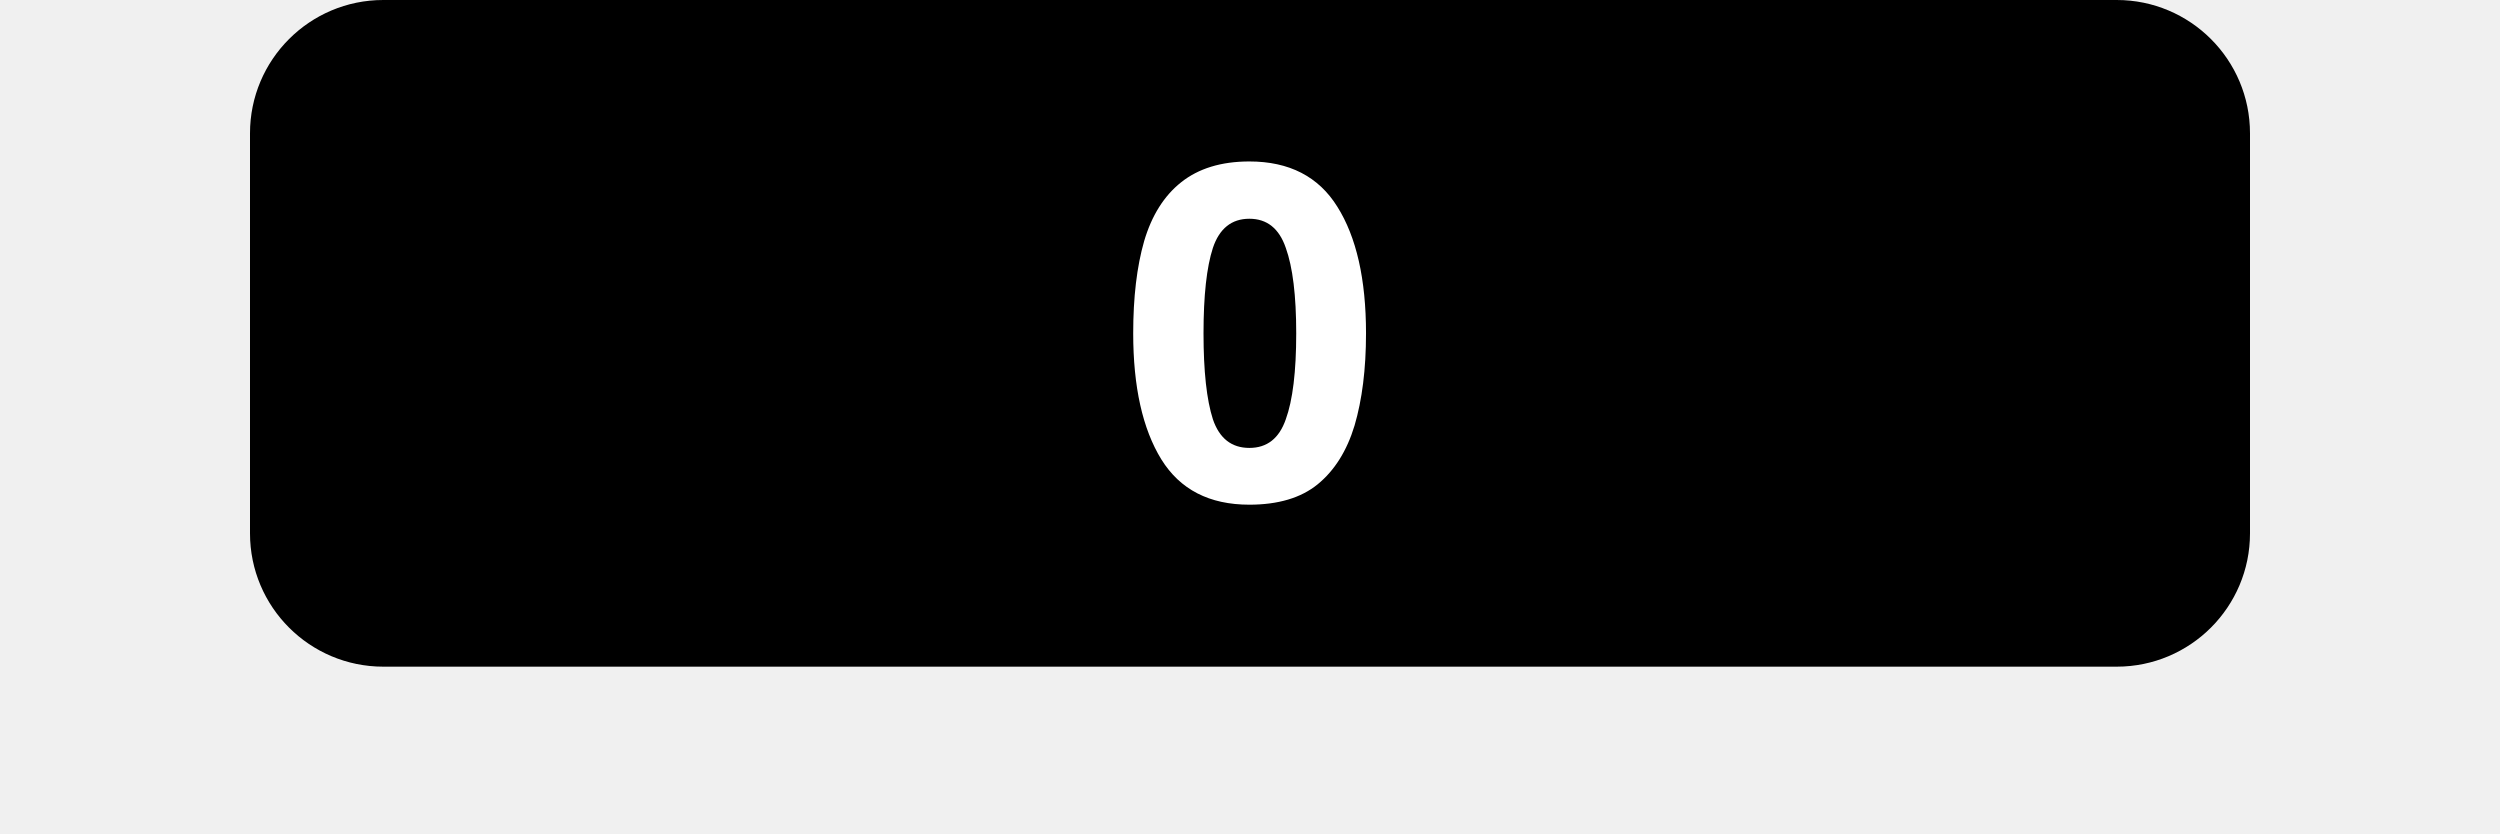
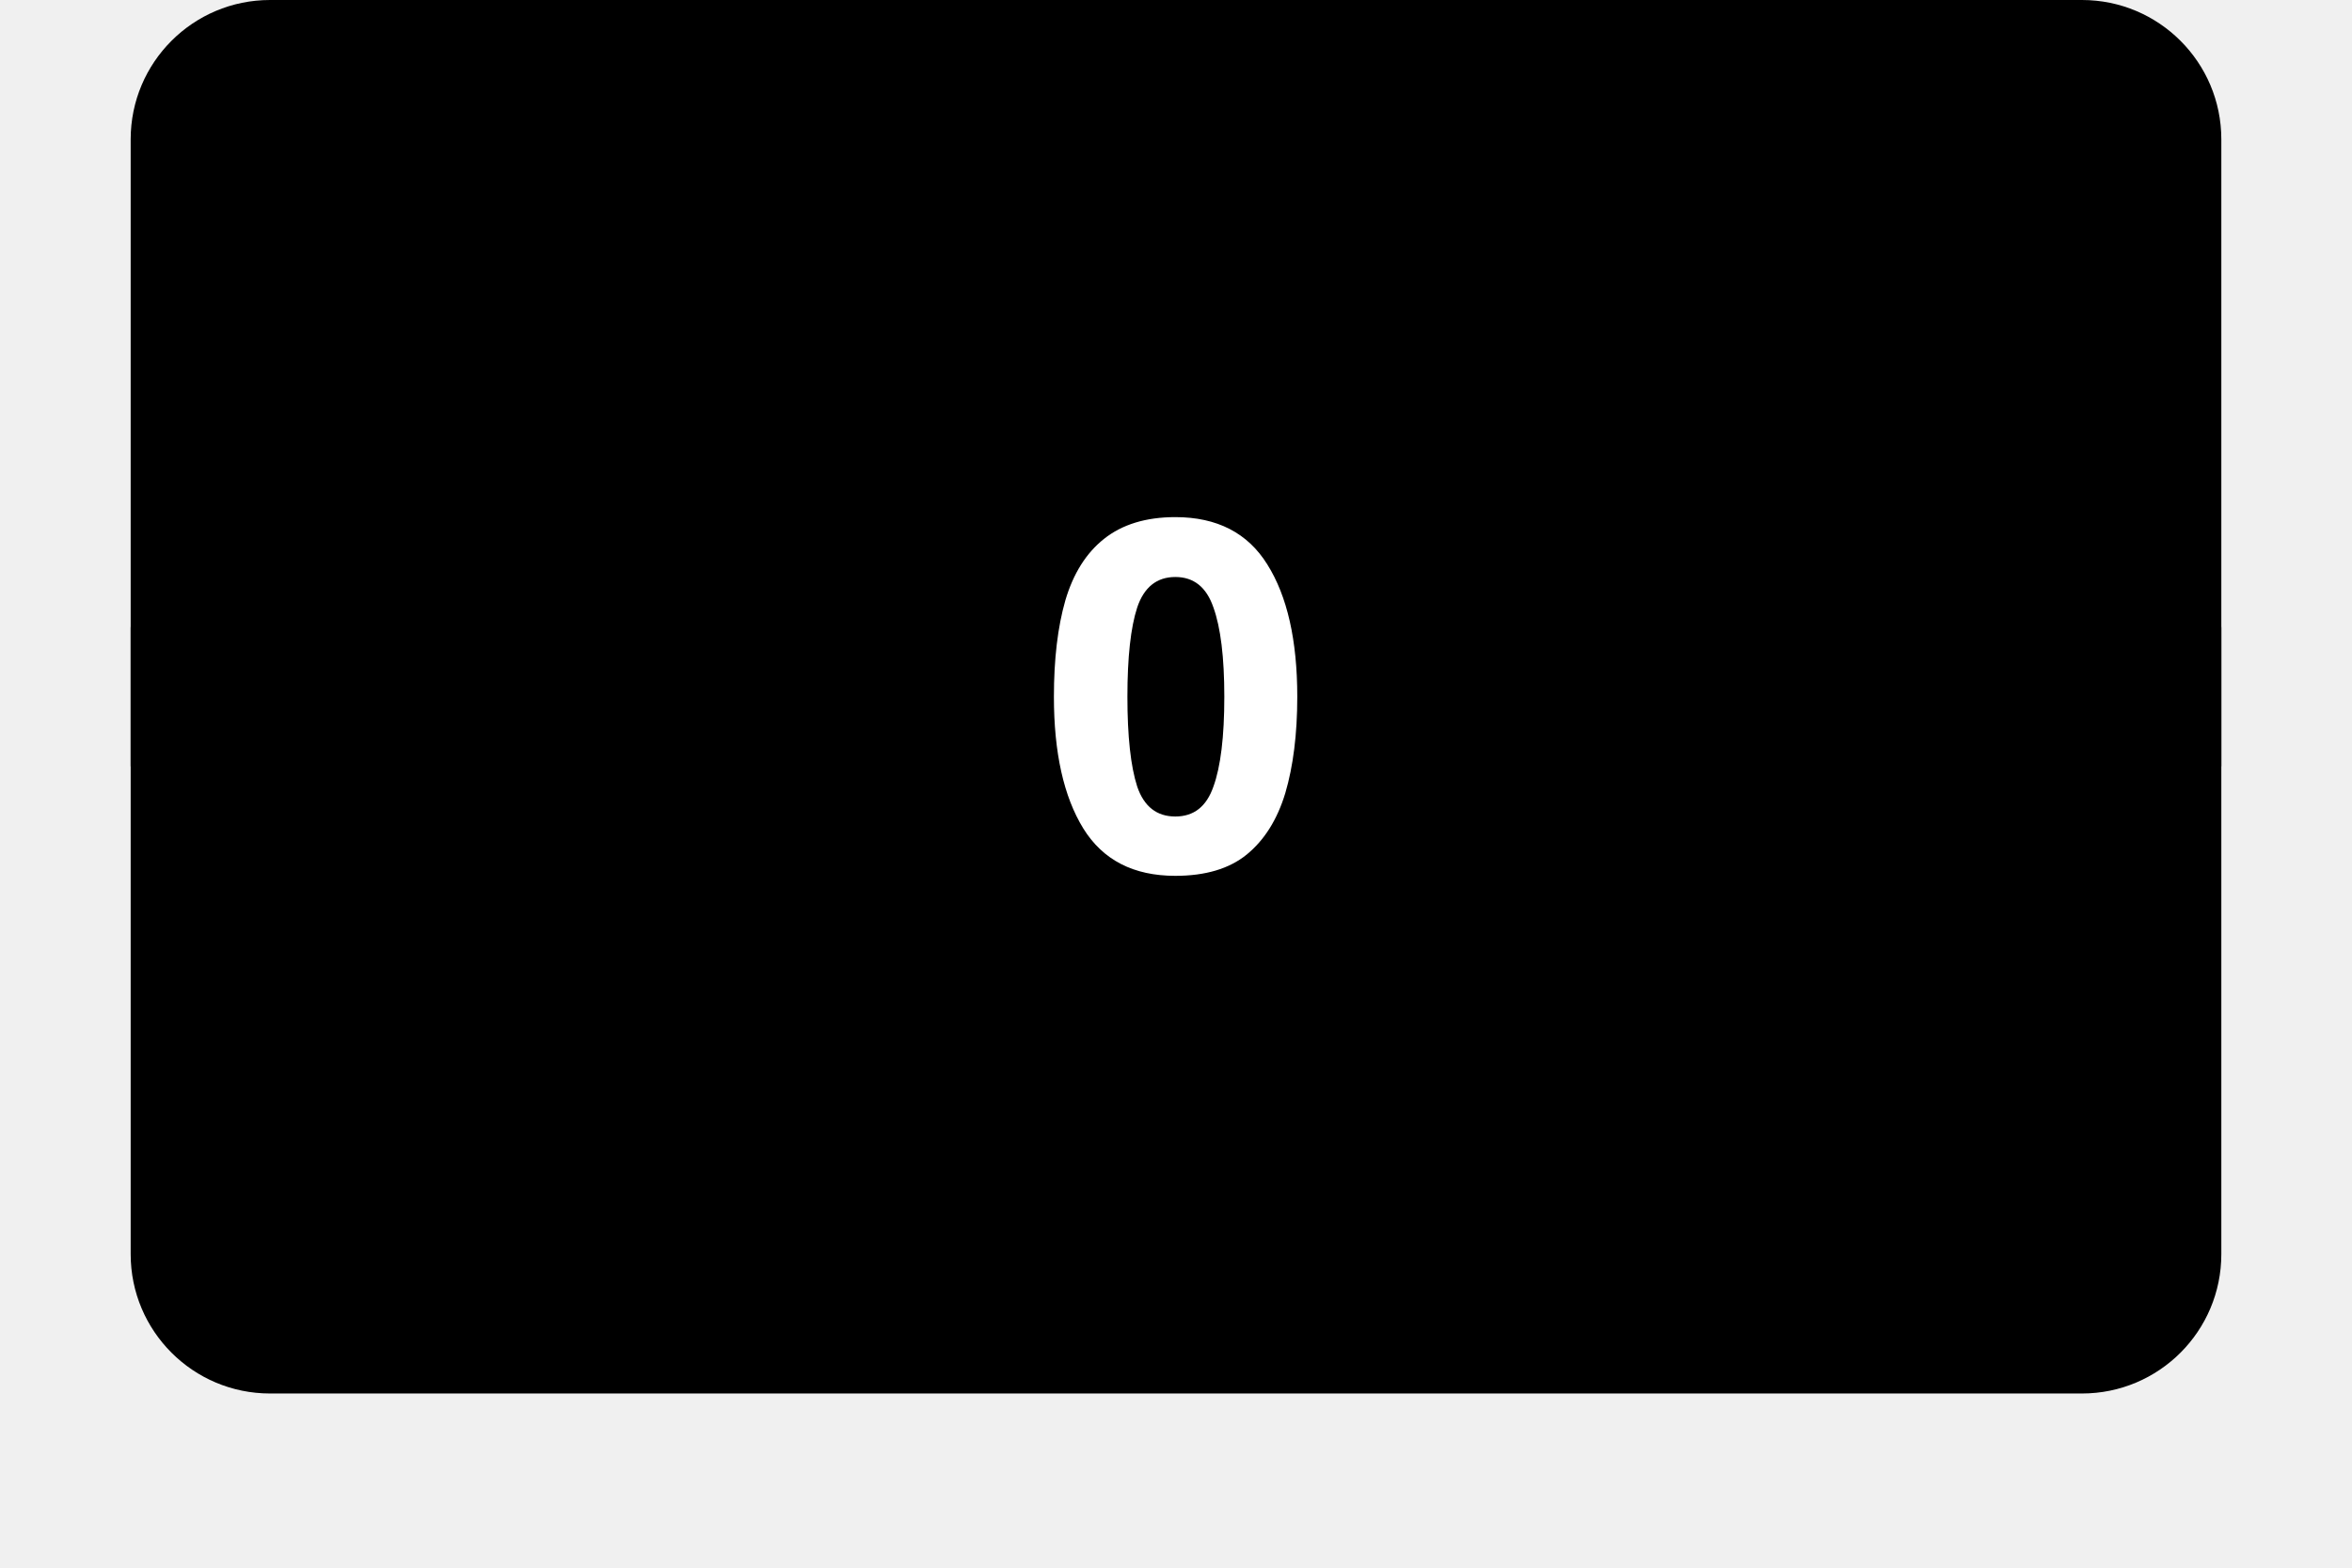
- <svg xmlns="http://www.w3.org/2000/svg" width="100%" height="25">
-   <rect class="track" width="100%" height="4" x="0" y="8" />
+ <svg xmlns="http://www.w3.org/2000/svg" width="100%" height="45">
+   <rect class="track" width="100%" height="4" x="0" y="18" />
  <g class="thumb" style="transform:translate(0px)">
-     <rect class="thumbButton" x="0" y="0" width="60" height="20" rx="4" ry="4" />
-     <text class="thumbLabel" x="30" y="15" font-weight="bold" font-family="Verdana" fill="white" text-anchor="middle" font-size="14">
+     <rect class="thumbButton" x="0" y="0" width="60" height="40" rx="4" ry="4" />
+     <text class="thumbLabel" x="30" y="25" font-weight="bold" font-family="Verdana" fill="white" text-anchor="middle" font-size="14">
      0
    </text>
  </g>
</svg>
